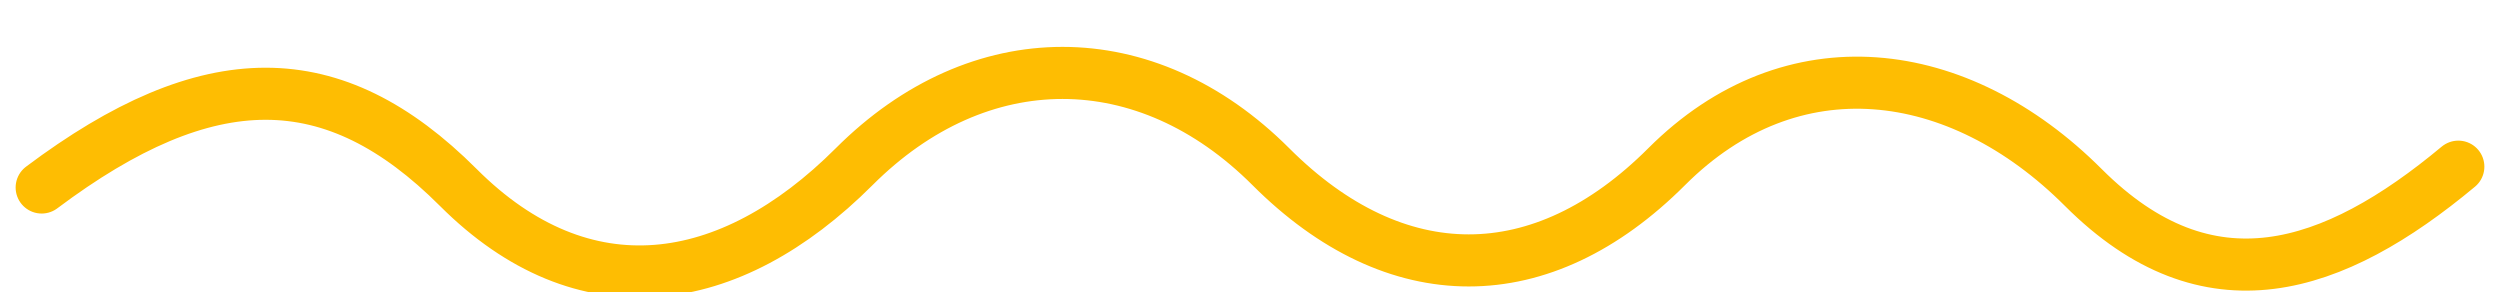
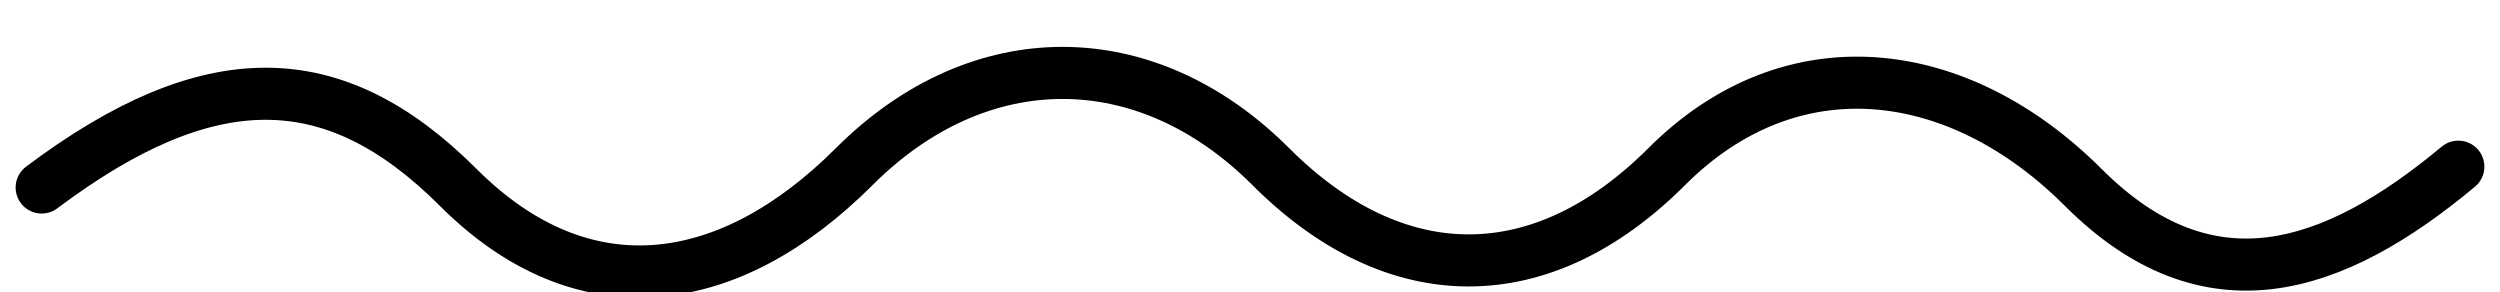
<svg xmlns="http://www.w3.org/2000/svg" viewBox="0 0 120 14" width="120" height="14">
-   <path d="M2 9c8-6 14-6 20 0s13 5 19-1 14-6 20 0 13 6 19 0 14-5 20 1 12 4 18-1" fill="none" stroke="#febd02" stroke-width="2.5" stroke-linecap="round" />
+   <path d="M2 9c8-6 14-6 20 0s13 5 19-1 14-6 20 0 13 6 19 0 14-5 20 1 12 4 18-1" fill="none" stroke="#000" stroke-width="2.5" stroke-linecap="round" />
</svg>
